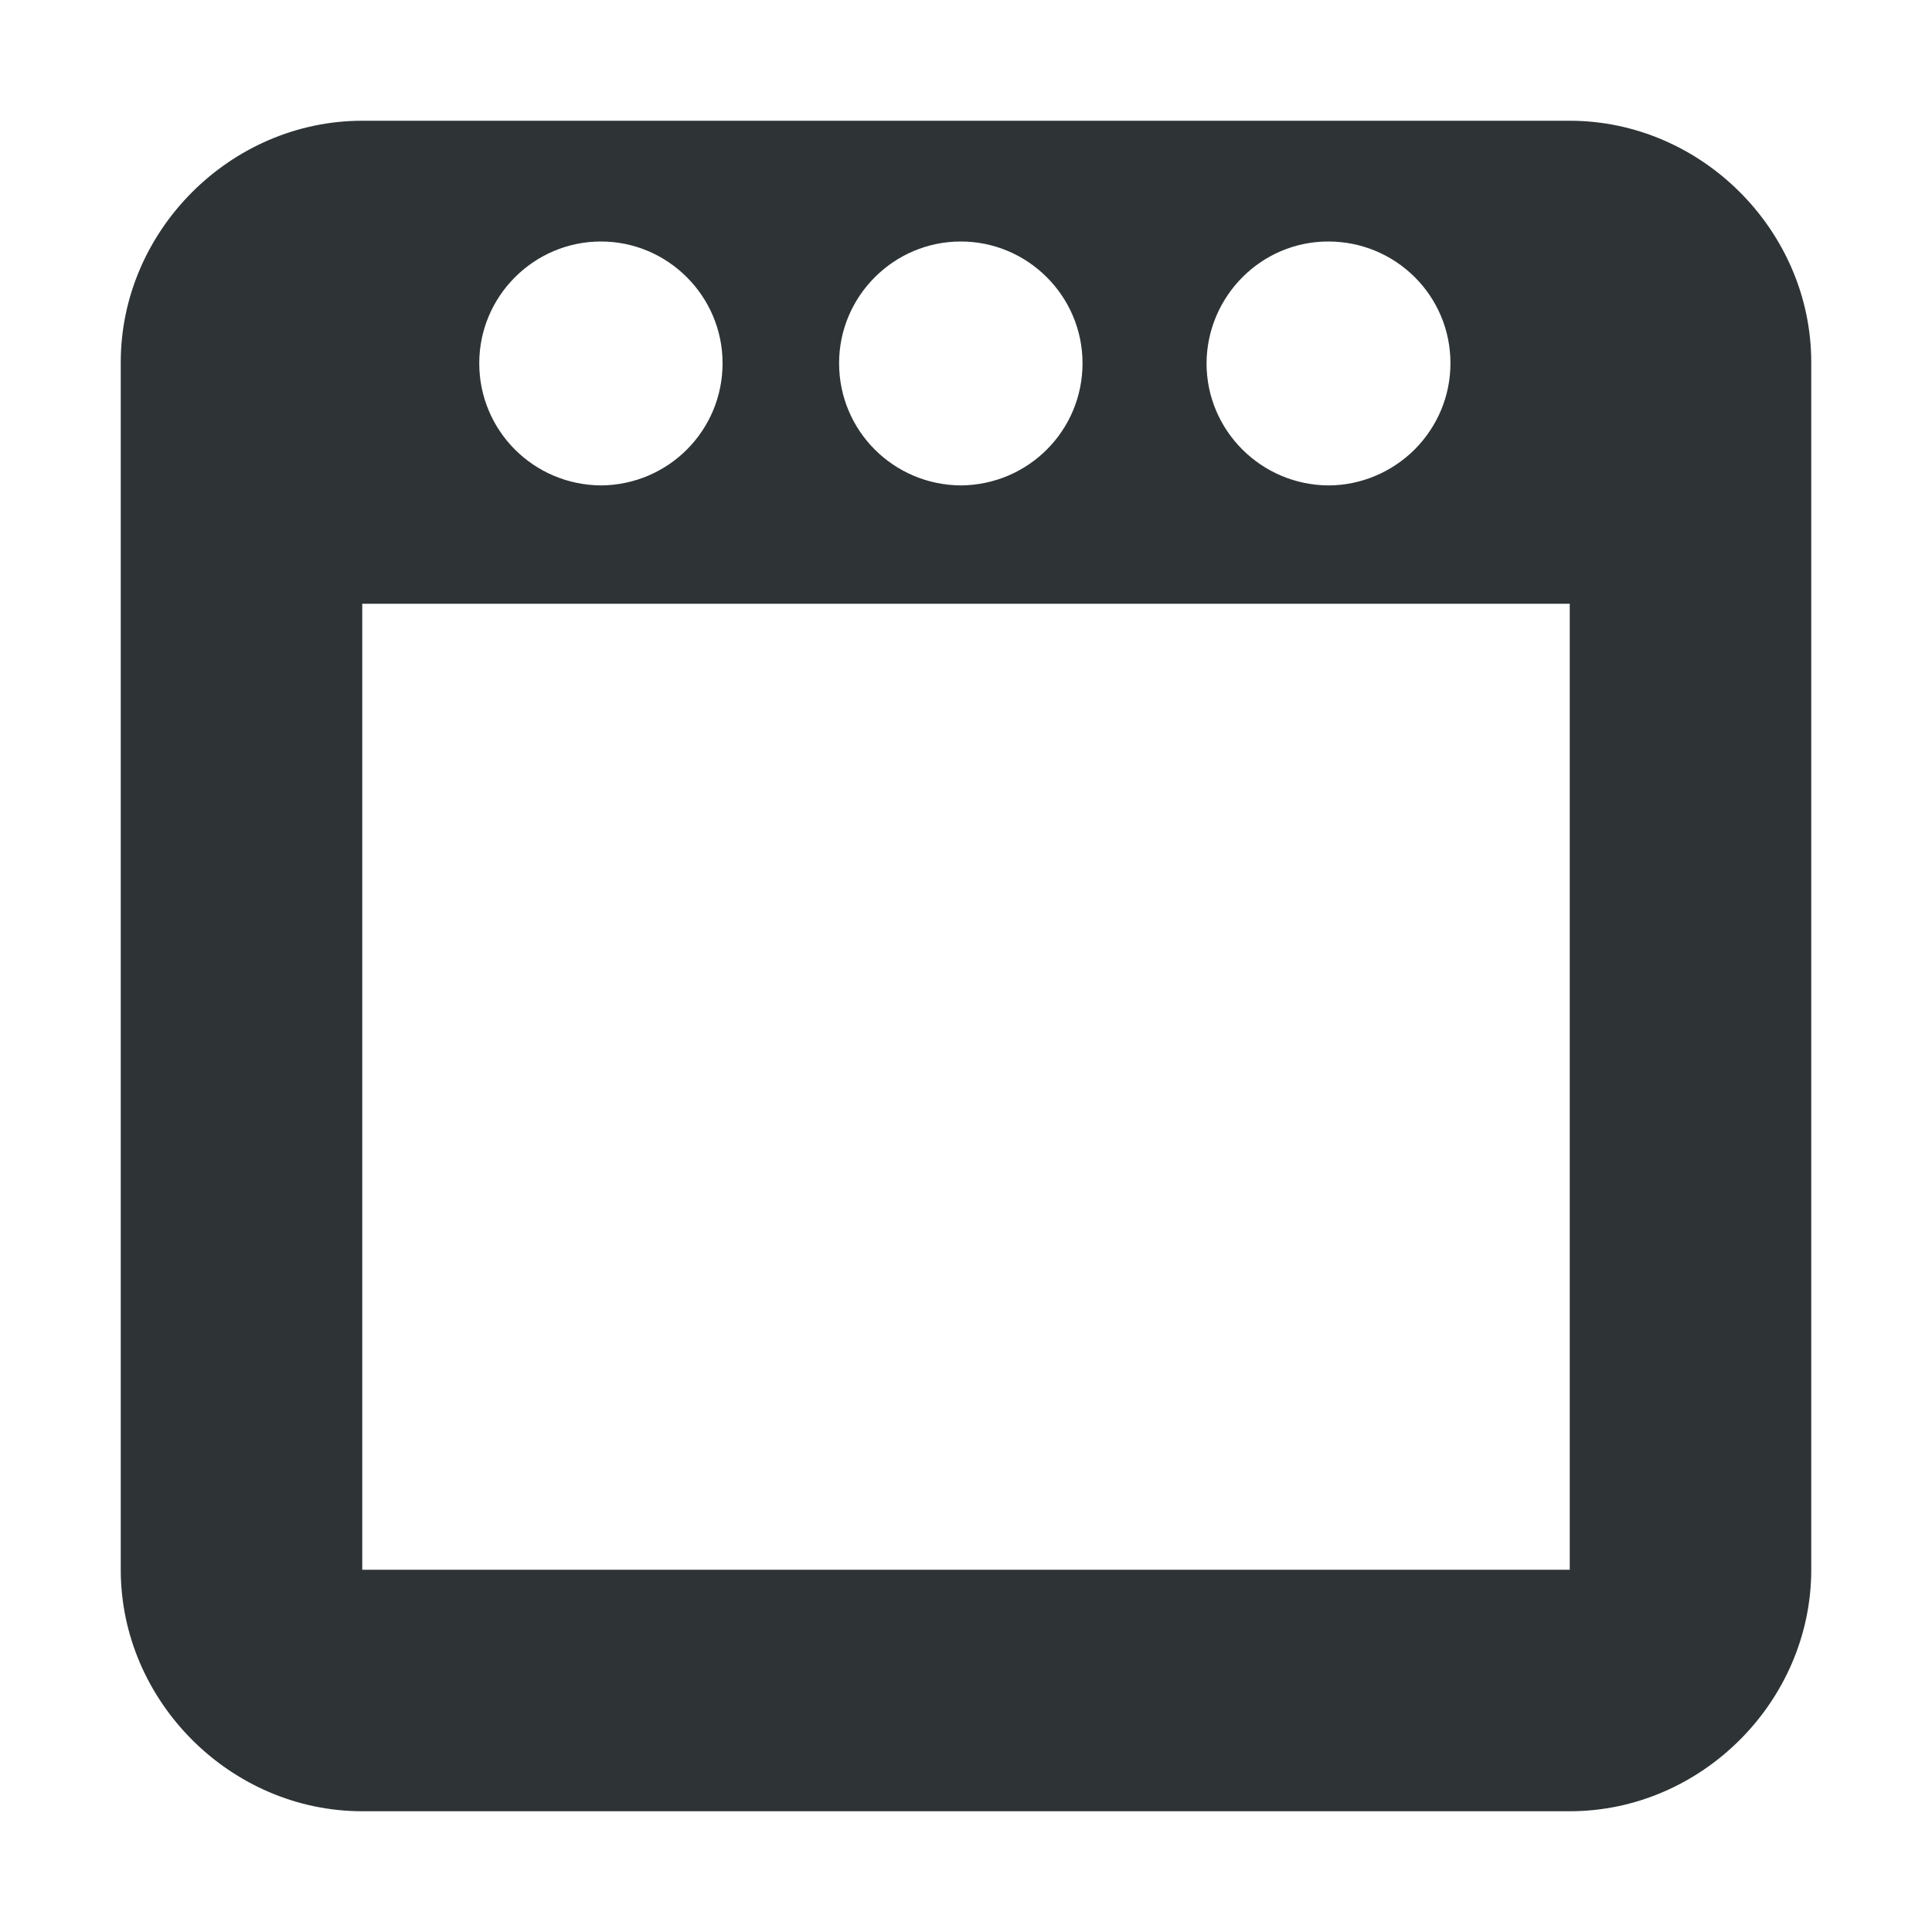
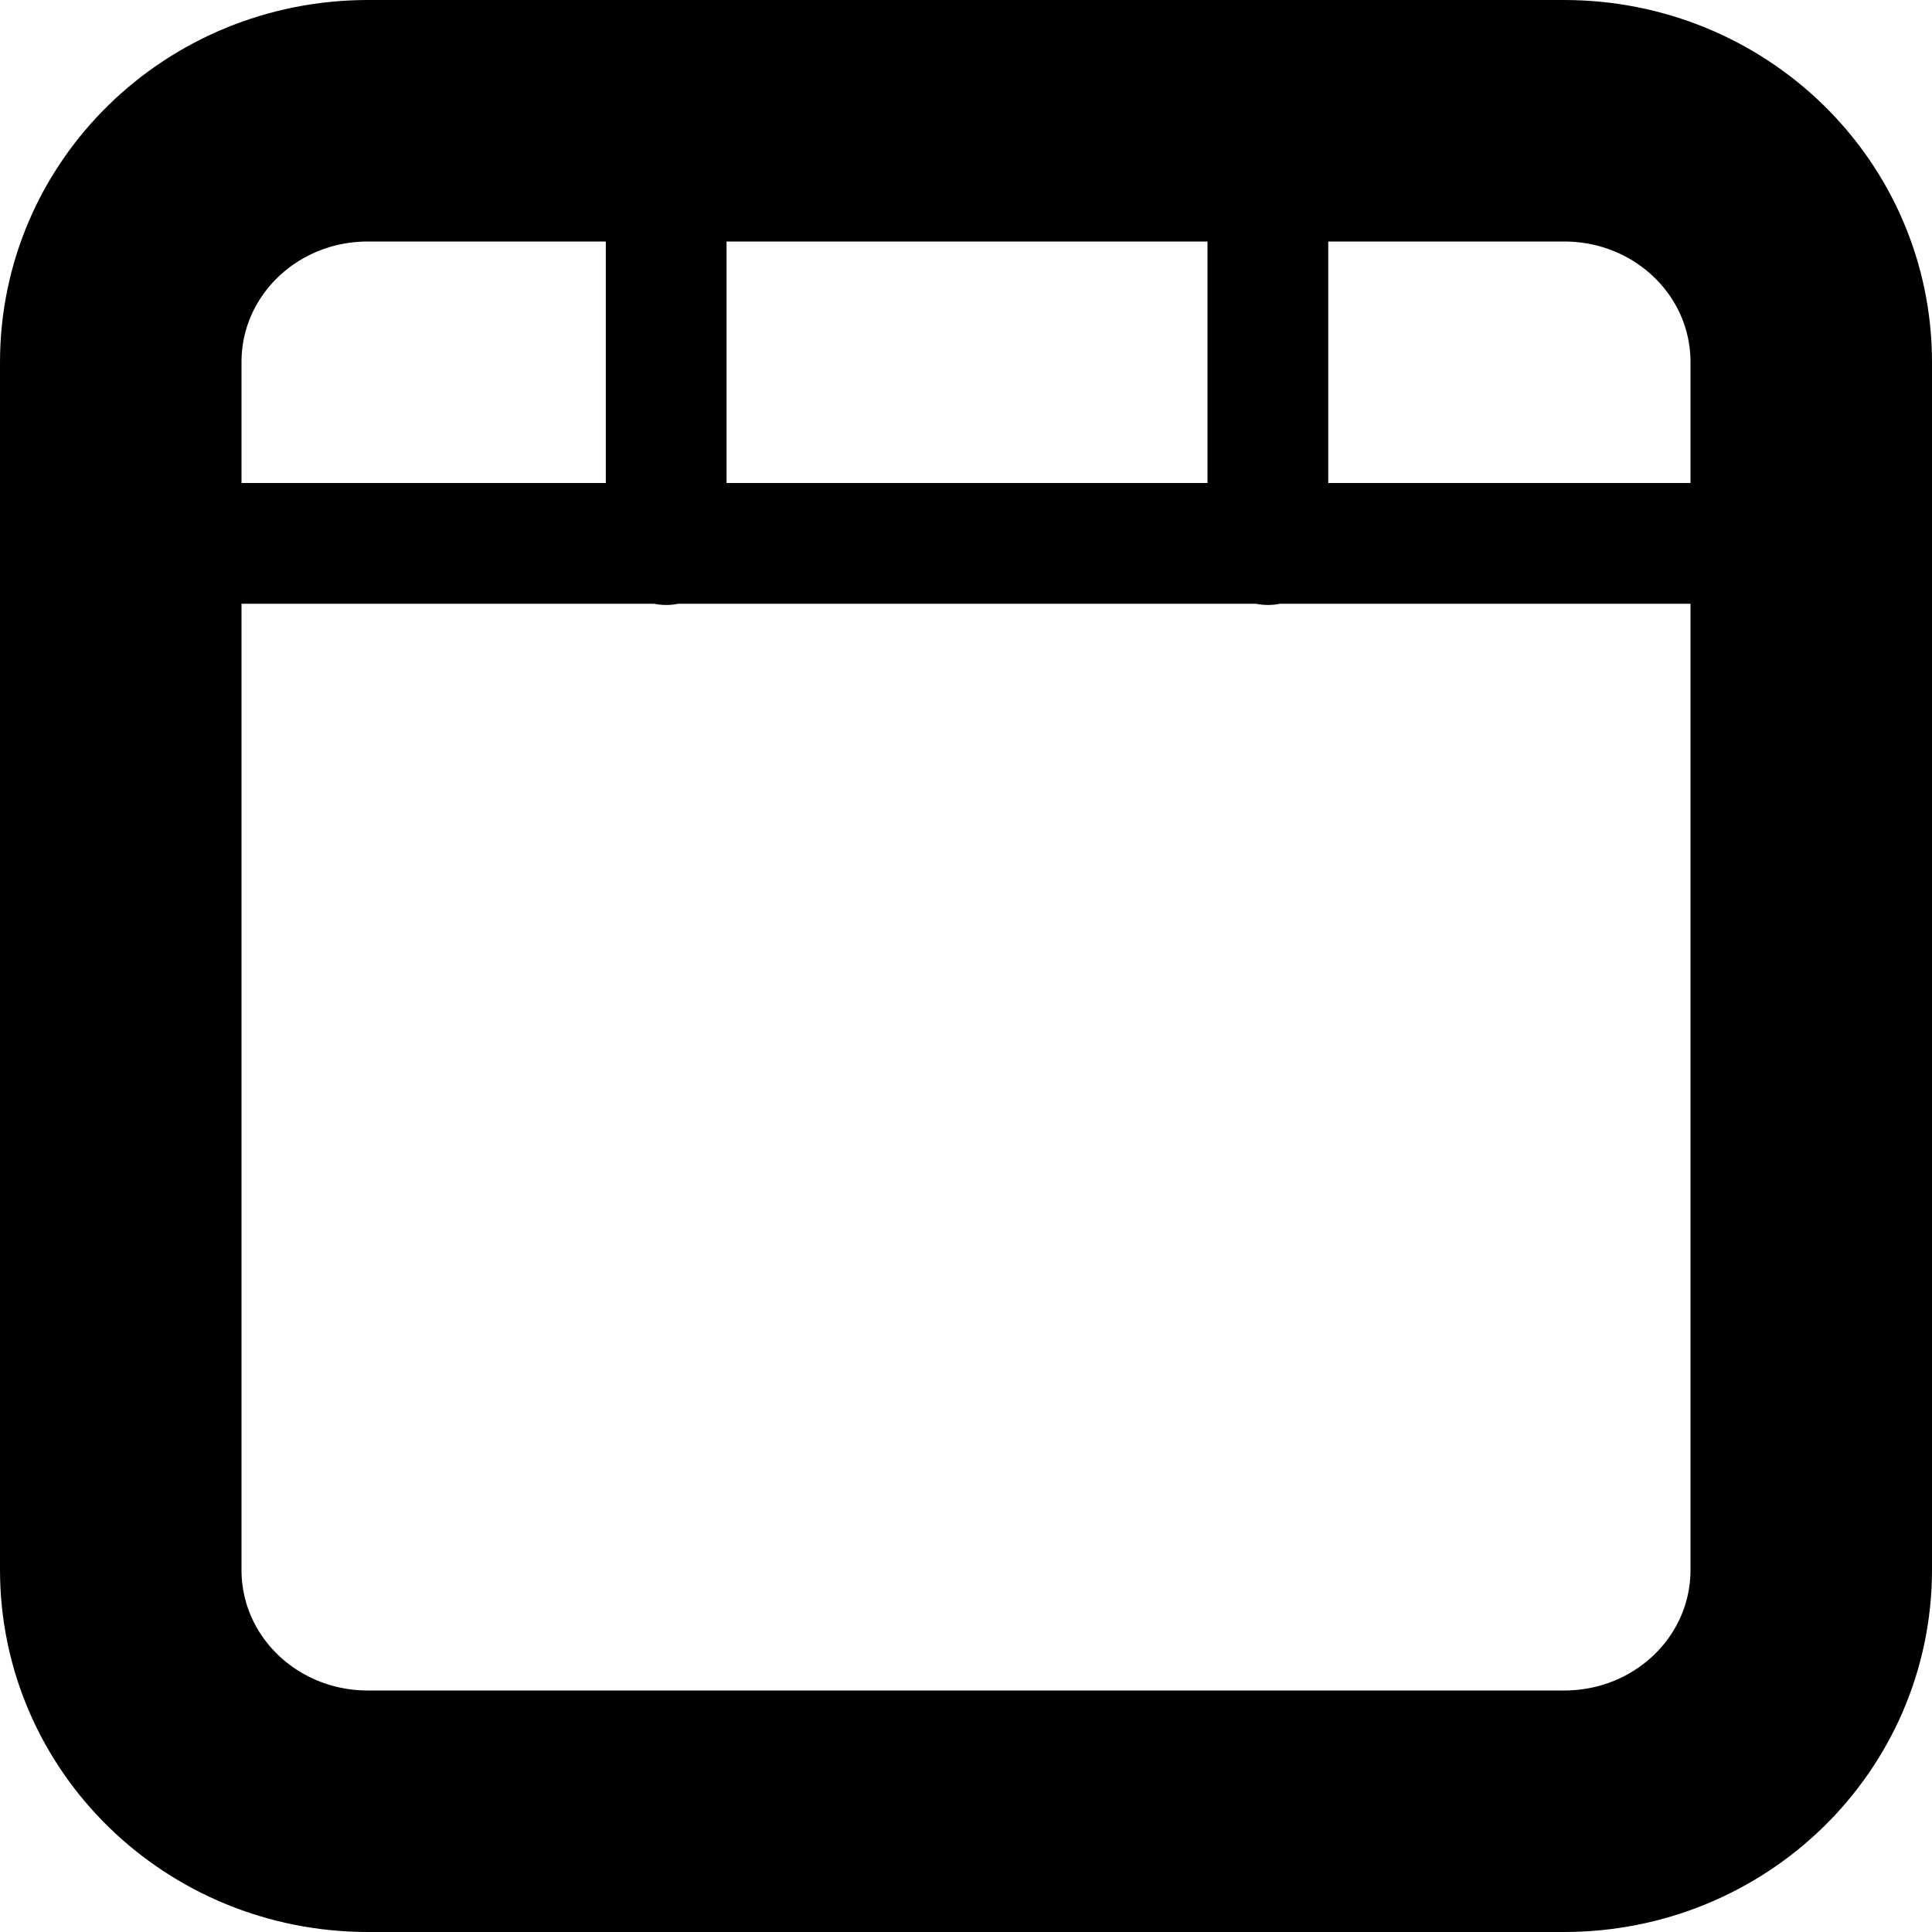
- <svg xmlns="http://www.w3.org/2000/svg" width="16px" height="16px" viewBox="0 0 16 16" version="1.1">
-   <g id="surface390564">
-     <path style=" stroke:none;fill-rule:nonzero;fill:rgb(18.039%,20.392%,21.176%);fill-opacity:1;" d="M 3 1 C 1.91 1 1 1.91 1 3 L 1 13 C 1 14.09 1.91 15 3 15 L 13 15 C 14.09 15 15 14.09 15 13 L 15 3 C 15 1.91 14.09 1 13 1 Z M 4.977 2 C 5.531 2 5.984 2.453 5.984 3.008 C 5.984 3.566 5.535 4.016 4.977 4.02 C 4.418 4.016 3.969 3.566 3.969 3.008 C 3.969 2.453 4.422 2 4.977 2 Z M 7.957 2 C 8.512 2 8.965 2.453 8.965 3.008 C 8.965 3.566 8.516 4.016 7.957 4.02 C 7.398 4.016 6.949 3.566 6.949 3.008 C 6.949 2.453 7.402 2 7.957 2 Z M 11 2 C 11.559 2 12.012 2.449 12.012 3.008 C 12.012 3.277 11.906 3.531 11.715 3.723 C 11.527 3.91 11.27 4.02 11 4.02 C 10.445 4.016 9.992 3.566 9.992 3.008 C 9.996 2.453 10.445 2 11 2 Z M 3 5 L 13 5 L 13 13 L 3 13 Z M 3 5 " />
-   </g>
+ <svg xmlns="http://www.w3.org/2000/svg" xmlns:ns1="https://www.gtk.org/grappa" width="16" height="16" ns1:version="1" ns1:state="0" ns1:keywords="adw window tabs widget-tab-view widget-view-switcher">
+   <defs id="defs1" fill="url(&quot;#gpa:foreground&quot;) rgb(0,0,0)" stroke="none" class="foreground foreground-fill" ns1:states="none" ns1:animation-repeat="0" ns1:animation-segment="0" ns1:fill="foreground">
+     </defs>
+   <path id="window" fill="none" fill-opacity="0.706" stroke="url(&quot;#gpa:foreground&quot;) rgb(0,0,0)" stroke-opacity="1" stroke-width="2" stroke-linecap="round" stroke-linejoin="round" stroke-miterlimit="4" stroke-dashoffset="22.559" d="M 3.048 1 L 12.952 1 C 14.086 1, 15 1.892, 15 3 L 15 13 C 15 14.108, 14.086 15, 12.952 15 L 3.048 15 C 1.914 15, 1 14.108, 1 13 L 1 3 C 1 1.892, 1.914 1, 3.048 1 Z" class="transparent-fill foreground-stroke" ns1:stroke-width="0.5 2 3" ns1:stroke="foreground" ns1:fill="none">
+     </path>
+   <path id="tabs" fill="none" stroke="url(&quot;#gpa:foreground&quot;) rgb(0,0,0)" stroke-opacity="1" stroke-width="1" stroke-linecap="round" stroke-linejoin="round" stroke-miterlimit="4" stroke-dasharray="none" stroke-dashoffset="22.559" d="M 10.5 4.51 L 10.5 1 M 5.517 4.51 L 5.517 1 M 1 4.5 L 15 4.5" class="transparent-fill foreground-stroke" ns1:stroke-width="0.25 1 1.5" ns1:stroke="foreground" ns1:fill="none">
+     </path>
</svg>
